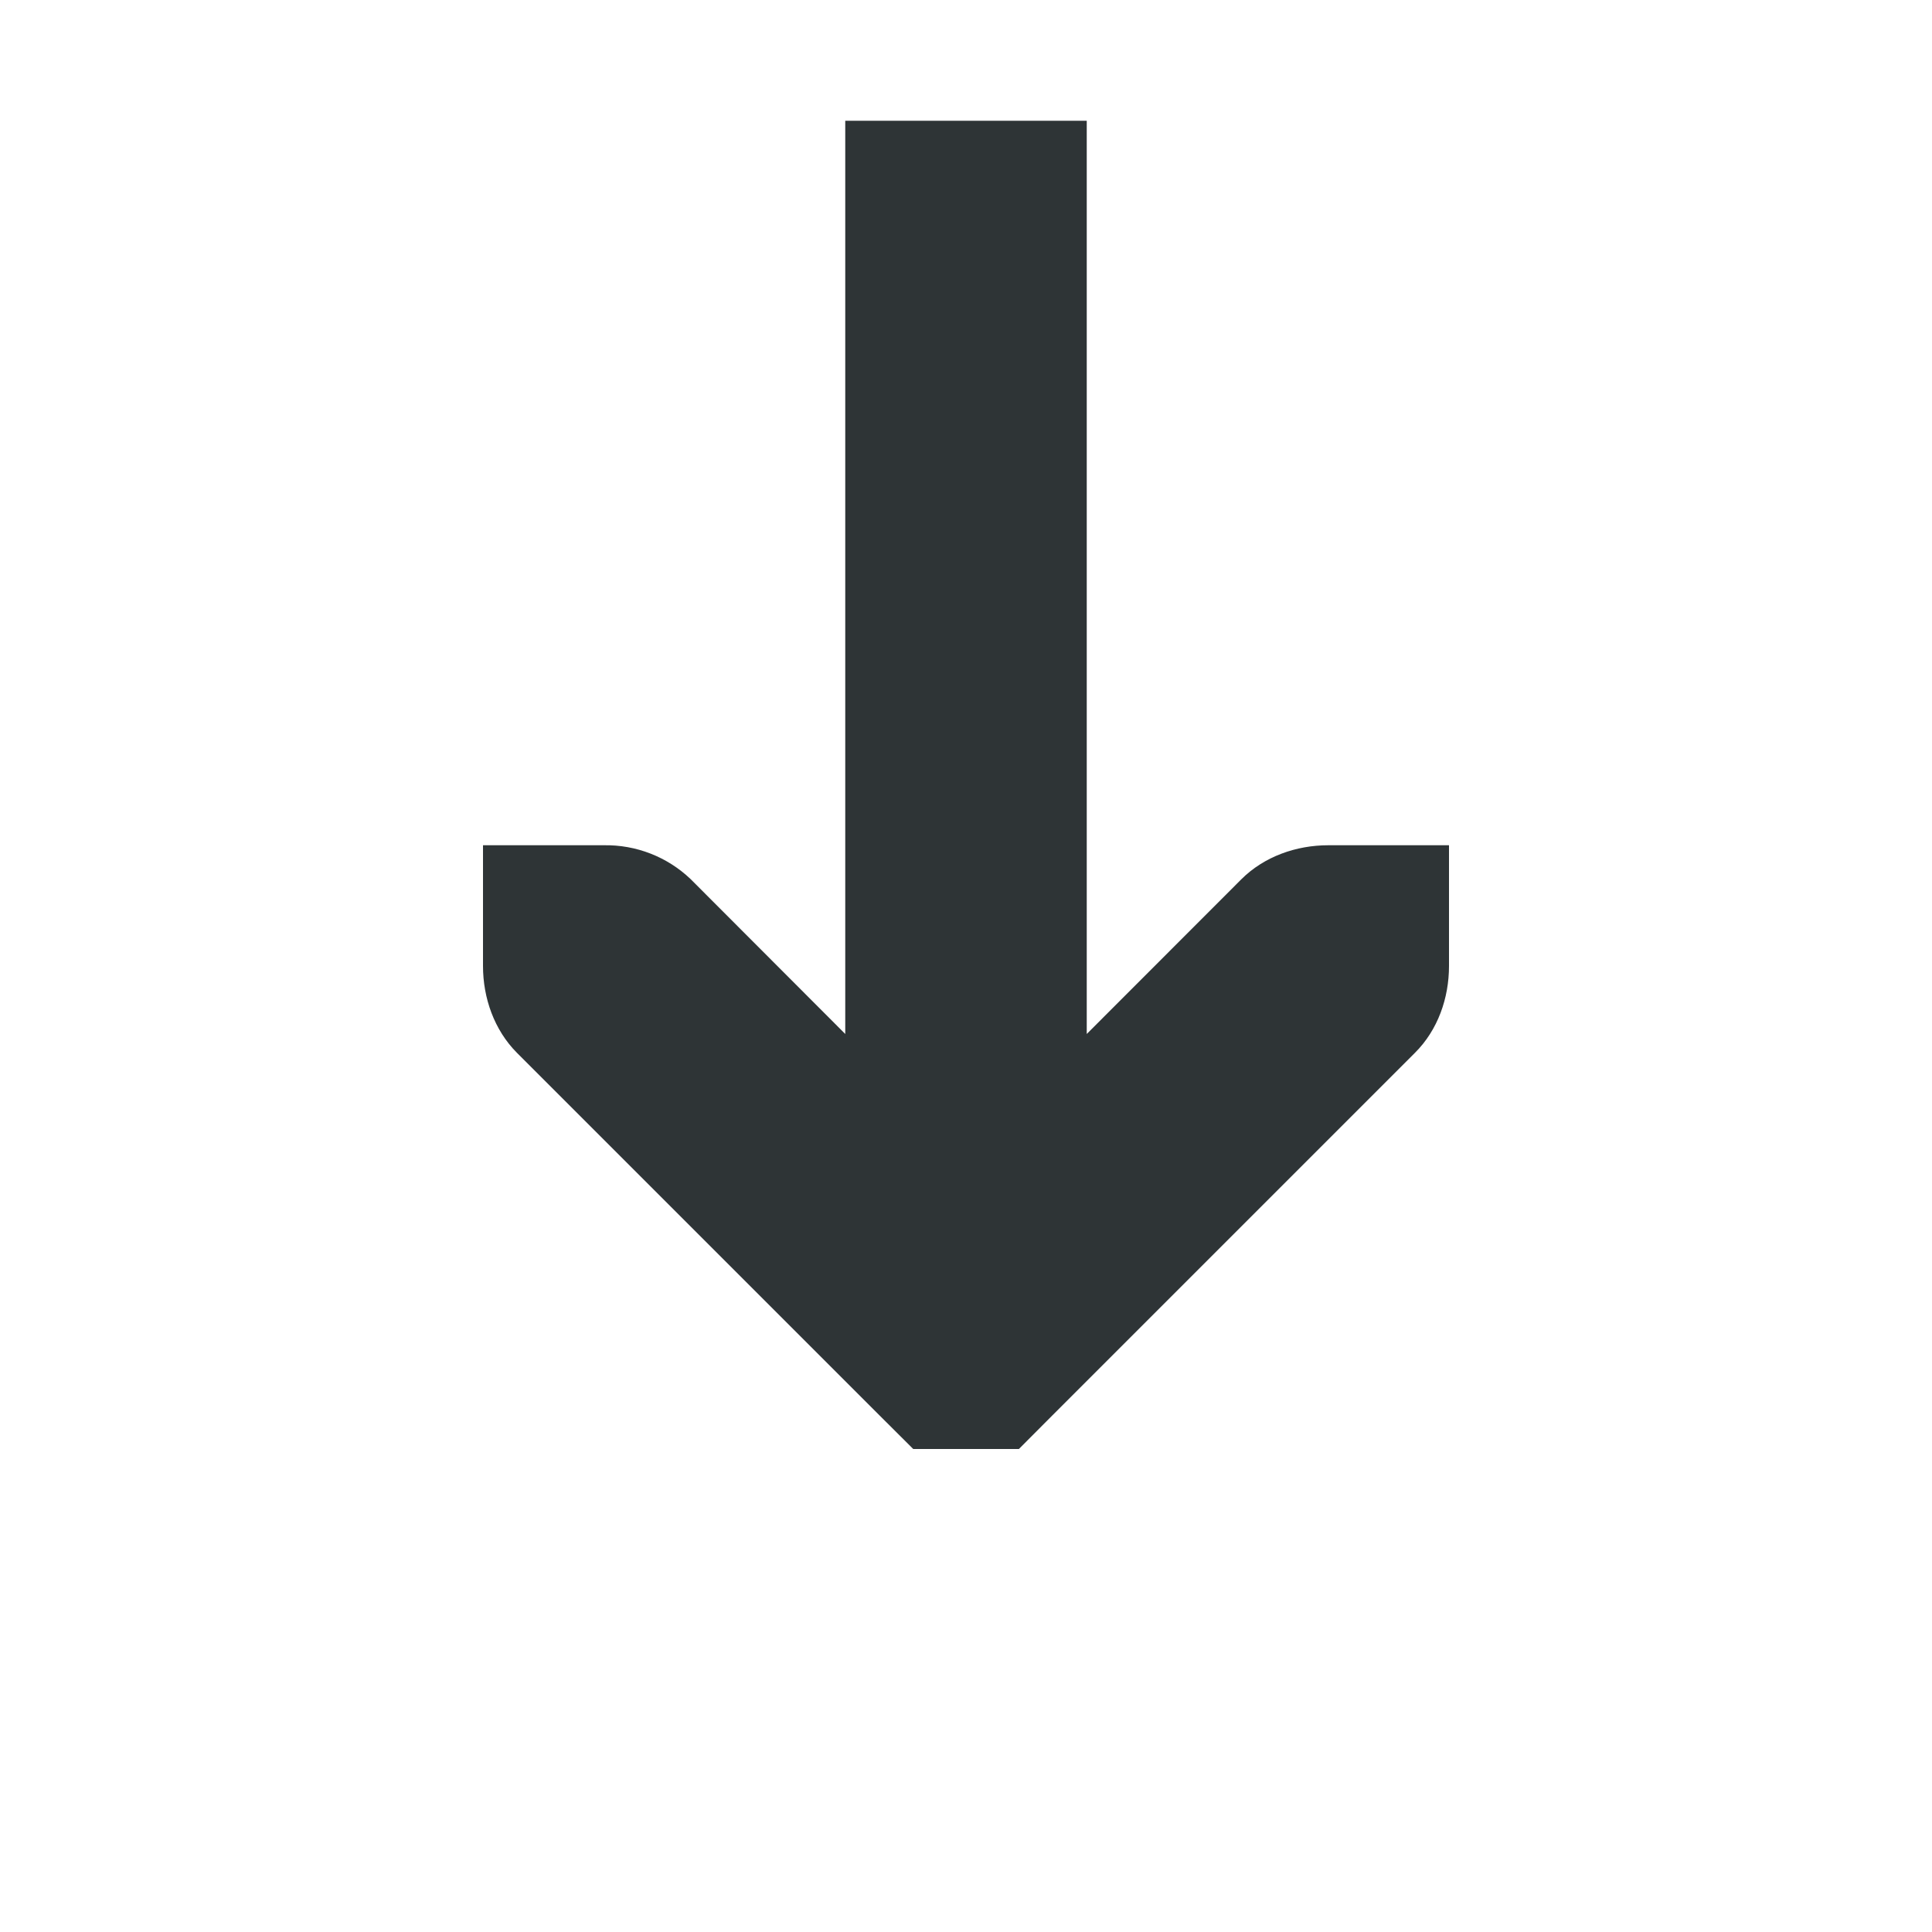
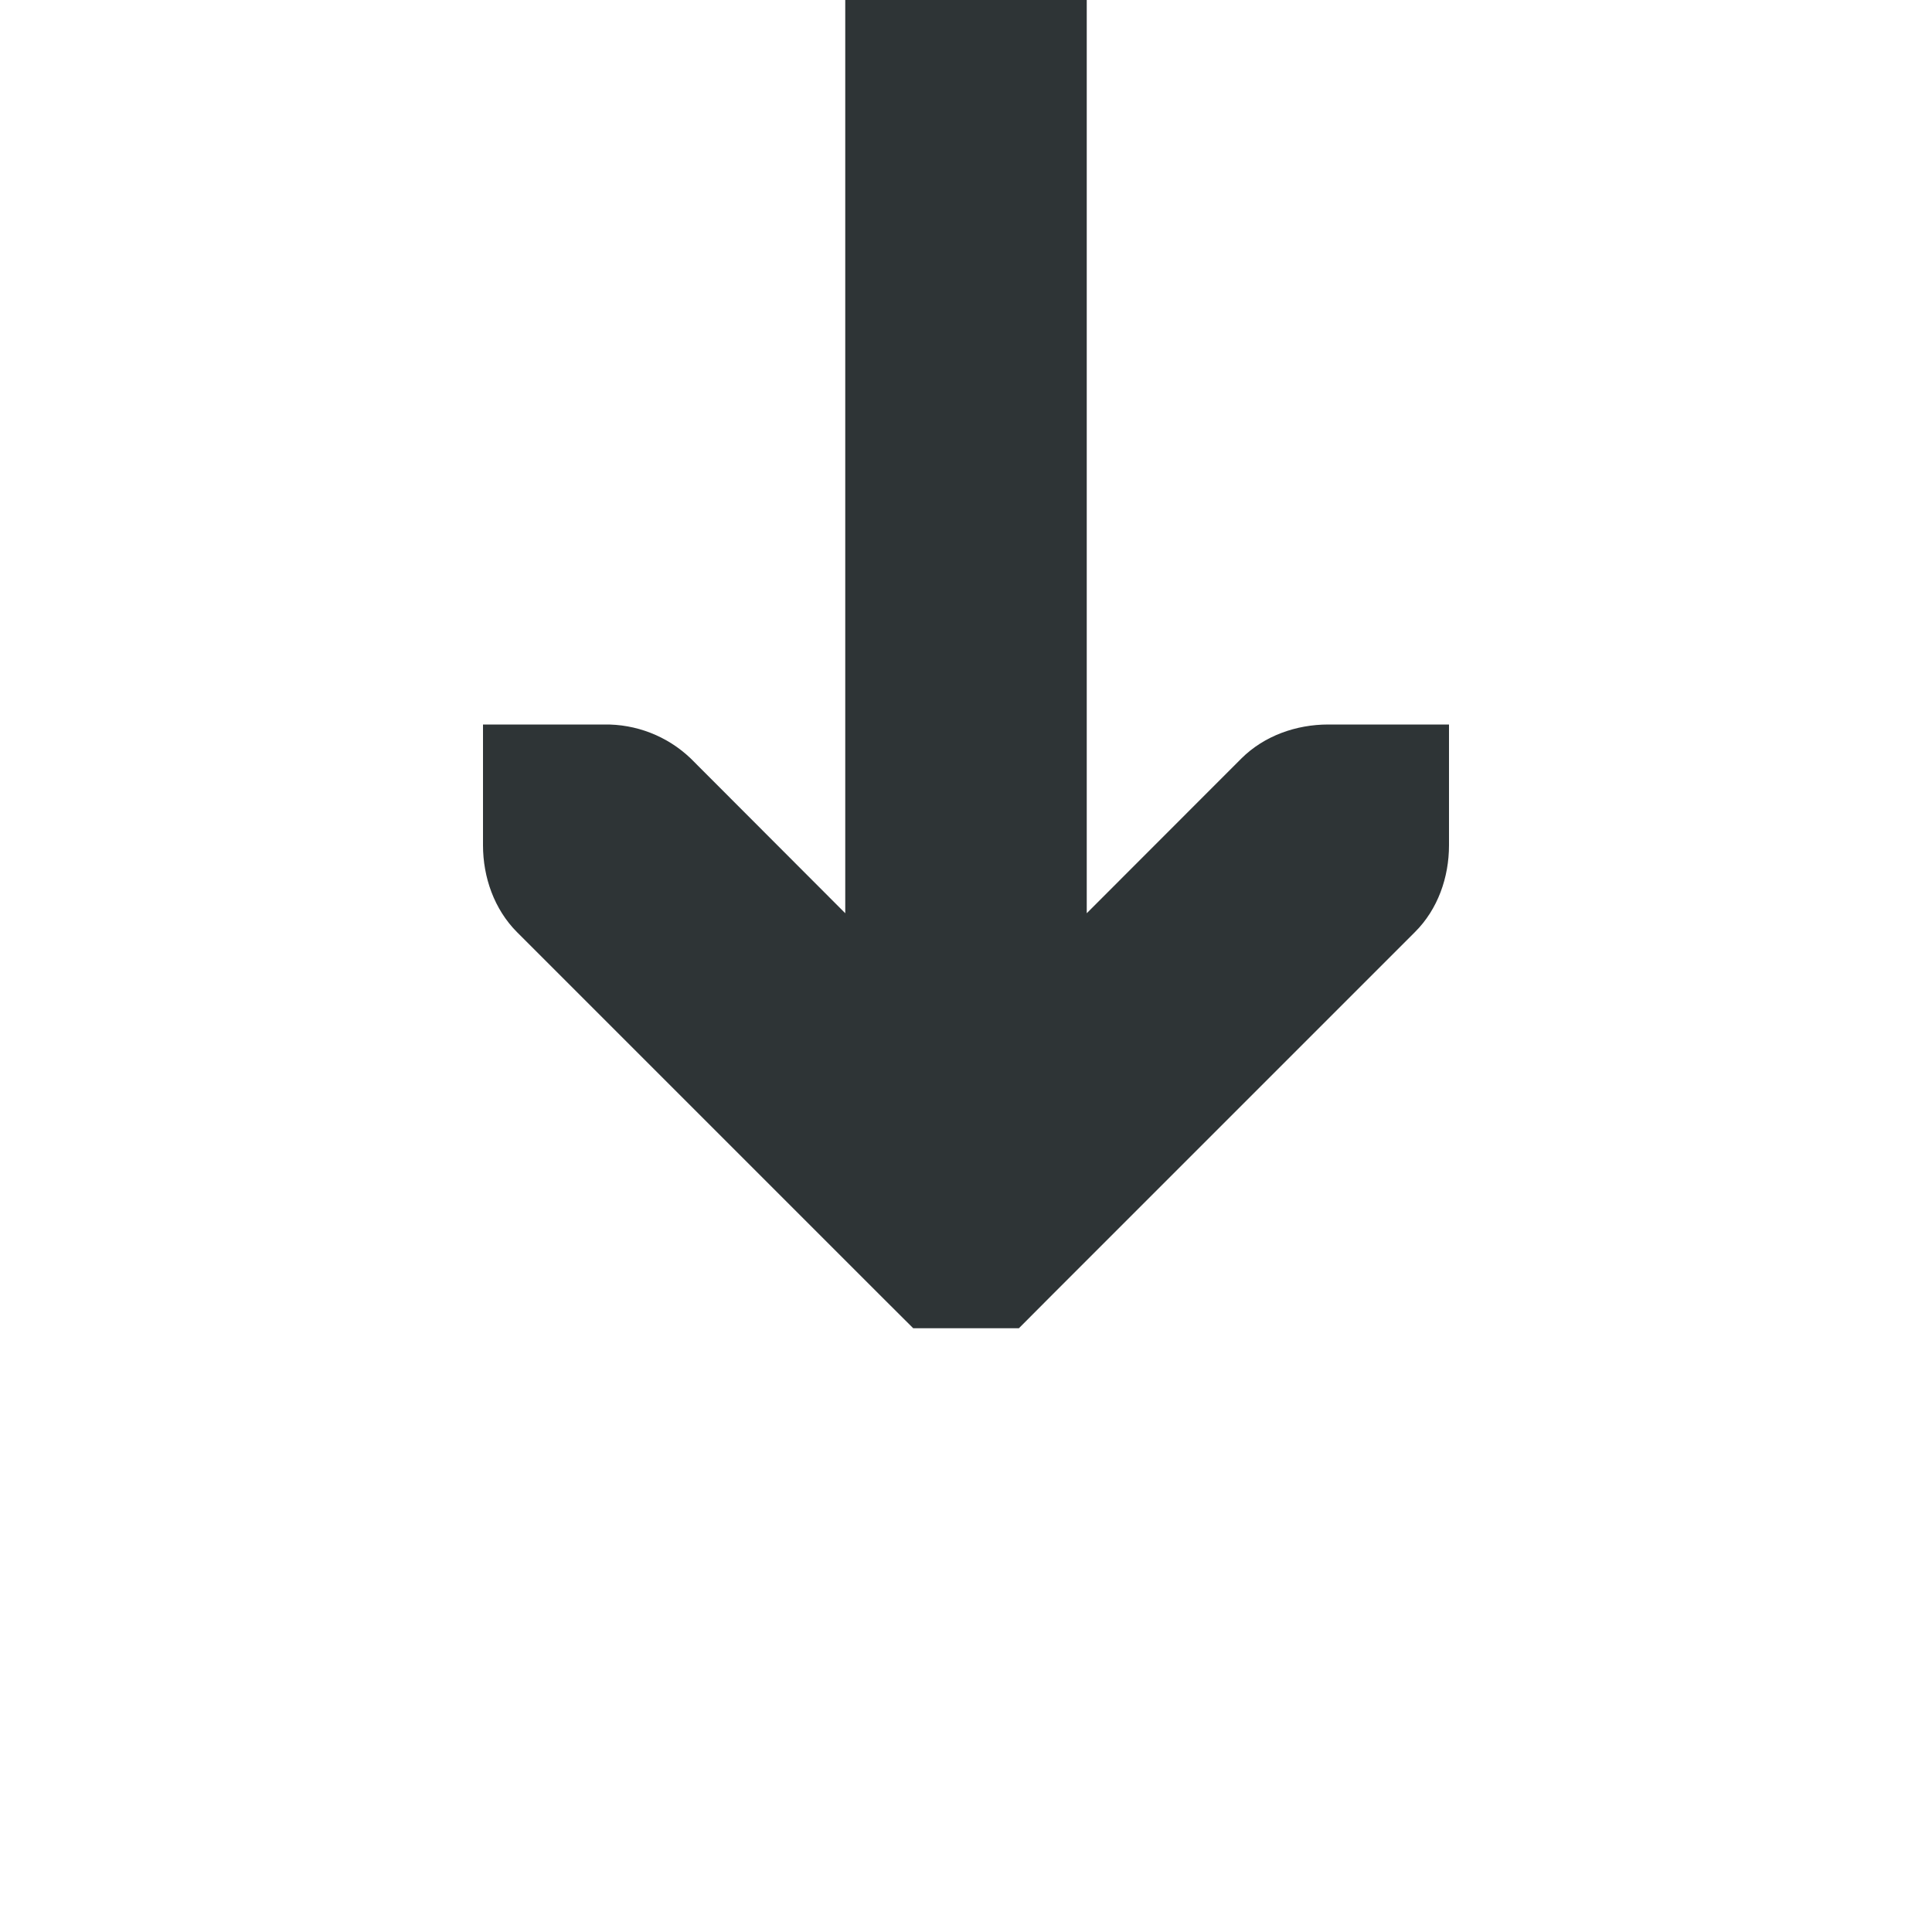
<svg xmlns="http://www.w3.org/2000/svg" id="svg8" version="1.1" height="16" width="16">
  <defs id="defs12" />
-   <g id="g6" fill="#2e3436" color="#000">
-     <path id="path2" overflow="visible" font-family="Bitstream Vera Sans" font-weight="400" style="line-height:normal;-inkscape-font-specification:'Bitstream Vera Sans';text-indent:0;text-align:start;text-decoration-line:none;text-transform:none;marker:none" d="M7 1v7.563L5.719 7.28A1.015 1.015 0 0 0 5 7H4v1c0 .265.093.53.281.719l3 3 .282.281h.875l.28-.281 3-3C11.908 8.53 12 8.265 12 8V7h-1c-.265 0-.53.093-.719.281L9 8.563V1z" />
+   <g id="g6" fill="#2e3436" color="#000" transform="translate(0,-1)">
+     <path id="path2" overflow="visible" font-family="Bitstream Vera Sans" font-weight="400" style="line-height:normal;-inkscape-font-specification:'Bitstream Vera Sans';text-indent:0;text-align:start;text-decoration:none;text-decoration-line:none;text-transform:none;marker:none" d="M 7,1 V 8.563 L 5.719,7.28 A 1.015,1.015 0 0 0 5,7 H 4 v 1 c 0,0.265 0.093,0.53 0.281,0.719 l 3,3 L 7.563,12 h 0.875 l 0.28,-0.281 3,-3 C 11.908,8.53 12,8.265 12,8 V 7 H 11 C 10.735,7 10.47,7.093 10.281,7.281 L 9,8.563 V 1 Z" />
  </g>
</svg>
